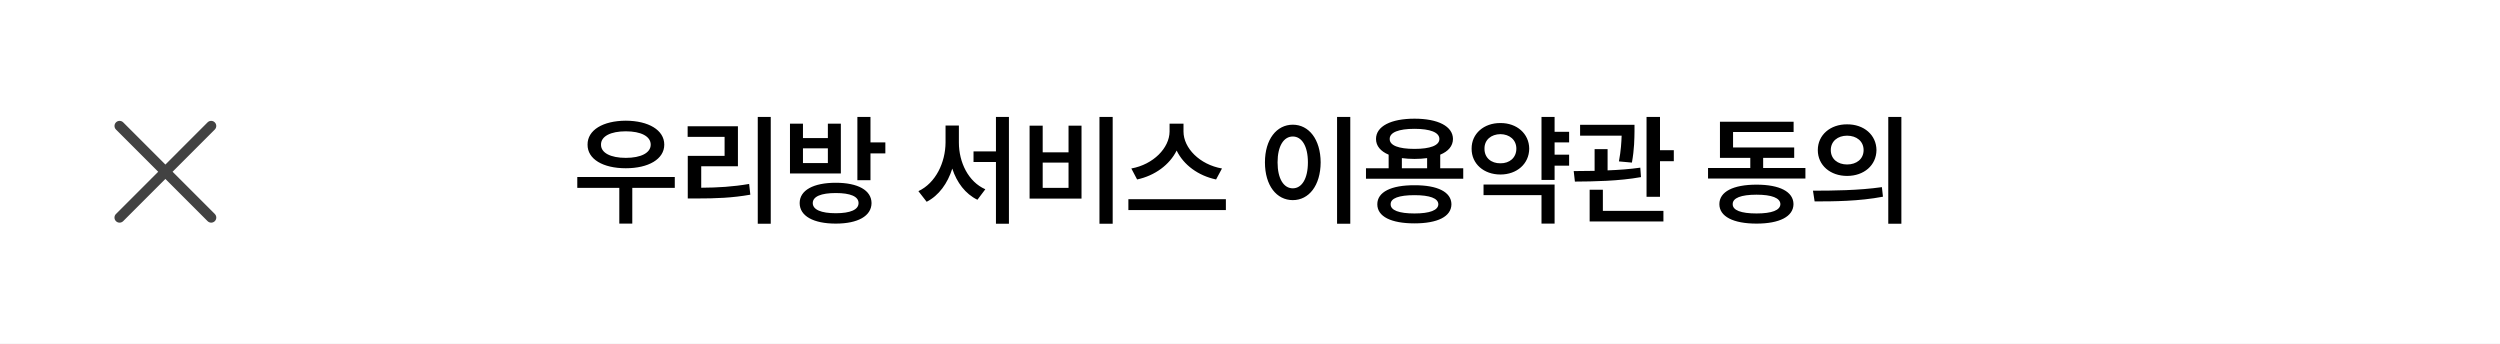
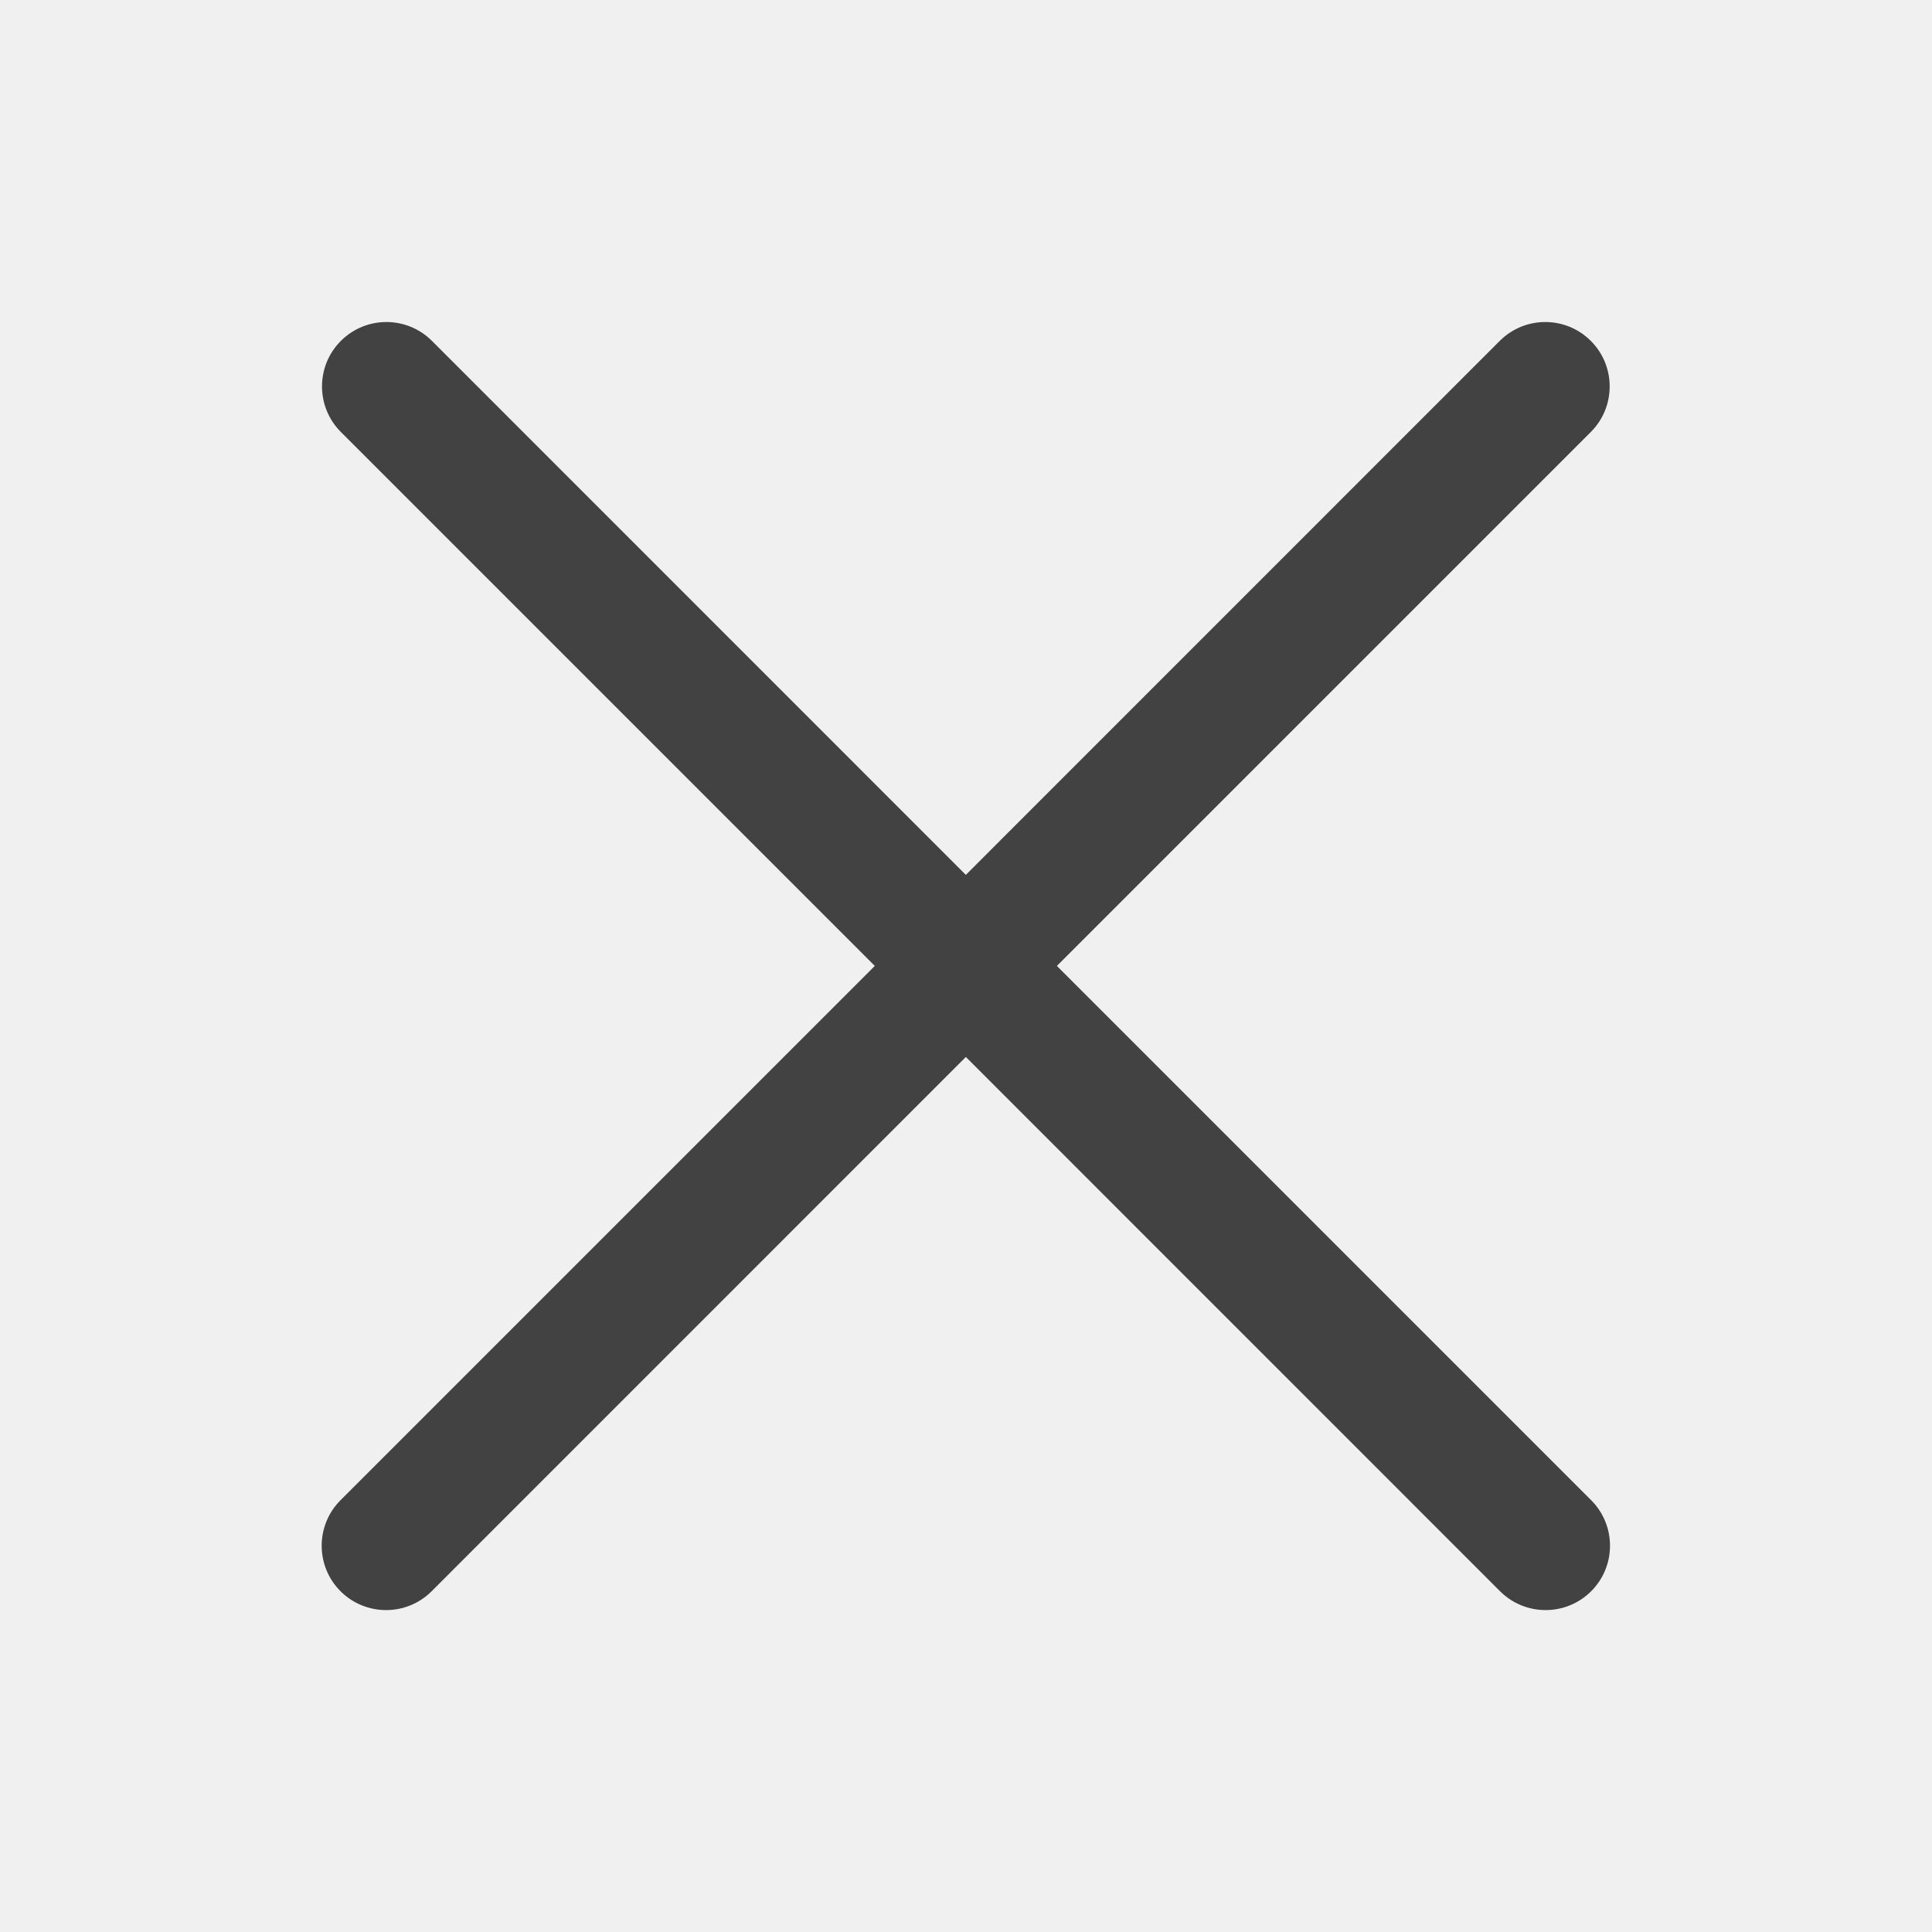
- <svg xmlns="http://www.w3.org/2000/svg" width="393" height="54" viewBox="0 0 393 54" fill="none">
-   <rect width="393" height="54" fill="white" />
-   <path fill-rule="evenodd" clip-rule="evenodd" d="M32.63 19.235C32.943 18.922 33.449 18.922 33.762 19.235C34.074 19.547 34.074 20.054 33.762 20.366L27.129 26.999L33.766 33.636C34.078 33.948 34.078 34.455 33.766 34.767C33.453 35.08 32.947 35.079 32.634 34.767L25.998 28.13L19.362 34.767C19.049 35.079 18.543 35.08 18.23 34.767C17.918 34.455 17.918 33.948 18.23 33.636L24.867 26.999L18.234 20.366C17.922 20.054 17.922 19.547 18.234 19.235C18.547 18.922 19.053 18.922 19.366 19.235L25.998 25.868L32.63 19.235Z" fill="#424242" />
-   <path d="M106.076 27.822V29.529H99.396V35.151H97.355V29.529H90.749V27.822H106.076ZM98.376 18.972C101.938 18.99 104.424 20.438 104.424 22.738C104.424 25.02 101.938 26.449 98.376 26.449C94.794 26.449 92.345 25.02 92.364 22.738C92.345 20.438 94.794 18.99 98.376 18.972ZM98.376 20.642C96.001 20.642 94.46 21.421 94.479 22.738C94.46 24.037 96.001 24.816 98.376 24.816C100.75 24.816 102.291 24.037 102.291 22.738C102.291 21.421 100.75 20.642 98.376 20.642ZM121.161 18.378V35.17H119.12V18.378H121.161ZM116.002 19.844V26.134H110.232V29.511C112.876 29.492 115.158 29.362 117.765 28.917L117.951 30.605C115.093 31.106 112.588 31.199 109.583 31.199H108.117V24.501H113.906V21.514H108.098V19.844H116.002ZM131.384 28.731C134.854 28.731 136.988 29.9 137.006 31.923C136.988 33.964 134.854 35.151 131.384 35.151C127.877 35.151 125.707 33.964 125.707 31.923C125.707 29.9 127.877 28.731 131.384 28.731ZM131.384 30.346C129.083 30.346 127.766 30.884 127.766 31.923C127.766 32.962 129.083 33.519 131.384 33.519C133.685 33.519 134.965 32.962 134.965 31.923C134.965 30.884 133.685 30.346 131.384 30.346ZM136.839 18.378V22.386H139.177V24.111H136.839V28.323H134.78V18.378H136.839ZM126.226 19.436V21.699H130.141V19.436H132.182V27.266H124.185V19.436H126.226ZM126.226 25.633H130.141V23.314H126.226V25.633ZM150.737 22.404C150.737 25.521 152.221 28.583 154.893 29.752L153.65 31.403C151.748 30.476 150.412 28.694 149.698 26.505C148.965 28.815 147.601 30.735 145.671 31.719L144.373 30.049C147.1 28.769 148.622 25.54 148.64 22.404V19.732H150.737V22.404ZM158.604 18.378V35.17H156.563V25.466H153.038V23.796H156.563V18.378H158.604ZM174.914 18.378V35.17H172.835V18.378H174.914ZM163.911 19.751V23.944H167.974V19.751H170.015V31.218H161.851V19.751H163.911ZM163.911 29.529H167.974V25.559H163.911V29.529ZM186.046 20.679C186.046 23.276 188.588 25.874 192.095 26.486L191.167 28.212C188.356 27.618 186.056 25.92 184.97 23.666C183.857 25.902 181.556 27.609 178.754 28.212L177.845 26.486C181.315 25.855 183.838 23.258 183.857 20.679V19.436H186.046V20.679ZM192.708 31.311V33.018H177.381V31.311H192.708ZM212.264 18.378V35.17H210.186V18.378H212.264ZM203.228 19.602C205.751 19.602 207.588 21.903 207.607 25.521C207.588 29.177 205.751 31.459 203.228 31.459C200.686 31.459 198.849 29.177 198.849 25.521C198.849 21.903 200.686 19.602 203.228 19.602ZM203.228 21.458C201.799 21.458 200.834 22.961 200.834 25.521C200.834 28.101 201.799 29.604 203.228 29.604C204.638 29.604 205.603 28.101 205.603 25.521C205.603 22.961 204.638 21.458 203.228 21.458ZM230.021 26.449V28.101H214.732V26.449H218.294V24.315C217.033 23.787 216.309 22.942 216.309 21.848C216.309 19.844 218.666 18.656 222.358 18.656C226.05 18.656 228.388 19.844 228.407 21.848C228.397 22.952 227.674 23.796 226.403 24.315V26.449H230.021ZM222.358 29.121C225.976 29.102 228.147 30.179 228.166 32.108C228.147 34.057 225.976 35.114 222.358 35.114C218.703 35.114 216.513 34.057 216.513 32.108C216.513 30.179 218.703 29.102 222.358 29.121ZM222.358 30.68C219.909 30.68 218.591 31.162 218.61 32.108C218.591 33.055 219.909 33.556 222.358 33.556C224.751 33.556 226.087 33.055 226.106 32.108C226.087 31.162 224.751 30.68 222.358 30.68ZM222.358 20.252C219.872 20.252 218.443 20.809 218.461 21.848C218.443 22.868 219.872 23.406 222.358 23.406C224.826 23.406 226.273 22.868 226.273 21.848C226.273 20.809 224.826 20.252 222.358 20.252ZM220.373 26.449H224.343V24.854C223.74 24.937 223.072 24.983 222.358 24.983C221.644 24.983 220.976 24.937 220.373 24.854V26.449ZM246.665 20.716V22.386H244.382V24.315H246.665V26.041H244.382V28.286H242.323V18.378H244.382V20.716H246.665ZM244.382 29.01V35.151H242.323V30.68H233.212V29.01H244.382ZM235.866 19.343C238.445 19.324 240.375 21.013 240.393 23.369C240.375 25.763 238.445 27.433 235.866 27.433C233.268 27.433 231.32 25.763 231.338 23.369C231.32 21.013 233.268 19.324 235.866 19.343ZM235.866 21.087C234.418 21.105 233.342 21.977 233.361 23.369C233.342 24.798 234.418 25.689 235.866 25.67C237.294 25.689 238.371 24.798 238.371 23.369C238.371 21.977 237.294 21.105 235.866 21.087ZM256.944 19.621V20.623C256.925 21.773 256.925 23.425 256.536 25.559L254.495 25.373C254.819 23.638 254.884 22.358 254.921 21.328H248.39V19.621H256.944ZM252.713 23.443V26.783C254.448 26.718 256.229 26.588 257.853 26.356L257.964 27.841C254.476 28.472 250.524 28.527 247.574 28.546L247.388 26.895C248.381 26.885 249.494 26.876 250.672 26.857V23.443H252.713ZM260.952 18.378V23.61H263.123V25.336H260.952V30.939H258.836V18.378H260.952ZM261.49 33.148V34.817H249.893V29.826H251.971V33.148H261.49ZM283.811 26.412V28.064H268.503V26.412H275.146V24.816H270.377V19.139H281.956V20.753H272.437V23.184H282.048V24.816H277.168V26.412H283.811ZM276.129 29.028C279.748 29.028 281.918 30.123 281.937 32.09C281.918 34.038 279.748 35.151 276.129 35.151C272.474 35.151 270.285 34.038 270.285 32.09C270.285 30.123 272.474 29.028 276.129 29.028ZM276.129 30.605C273.68 30.605 272.363 31.125 272.381 32.09C272.363 33.055 273.68 33.556 276.129 33.556C278.523 33.556 279.859 33.055 279.877 32.09C279.859 31.125 278.523 30.605 276.129 30.605ZM290.361 19.547C293.014 19.528 294.962 21.217 294.981 23.592C294.962 25.985 293.014 27.655 290.361 27.655C287.726 27.655 285.759 25.985 285.759 23.592C285.759 21.217 287.726 19.528 290.361 19.547ZM290.361 21.328C288.895 21.328 287.8 22.2 287.8 23.592C287.8 25.002 288.895 25.855 290.361 25.855C291.845 25.855 292.958 25.002 292.958 23.592C292.958 22.2 291.845 21.328 290.361 21.328ZM298.896 18.378V35.17H296.836V18.378H298.896ZM284.999 29.975C288.023 29.975 292.216 29.938 295.834 29.418L296.001 30.921C292.235 31.645 288.208 31.663 285.258 31.663L284.999 29.975Z" fill="black" />
+ <svg xmlns="http://www.w3.org/2000/svg" width="24" height="24" viewBox="0 0 24 24" fill="none">
+   <path fill-rule="evenodd" clip-rule="evenodd" d="M18.63 4.235C18.943 3.922 19.449 3.922 19.762 4.235C20.074 4.547 20.074 5.054 19.762 5.366L13.129 11.999L19.766 18.636C20.078 18.948 20.078 19.455 19.766 19.767C19.453 20.079 18.947 20.079 18.634 19.767L11.998 13.13L5.362 19.767C5.049 20.079 4.543 20.079 4.23 19.767C3.918 19.455 3.918 18.948 4.23 18.636L10.867 11.999L4.234 5.366C3.922 5.054 3.922 4.547 4.234 4.235C4.547 3.922 5.053 3.922 5.366 4.235L11.998 10.868L18.63 4.235Z" fill="#424242" />
</svg>
